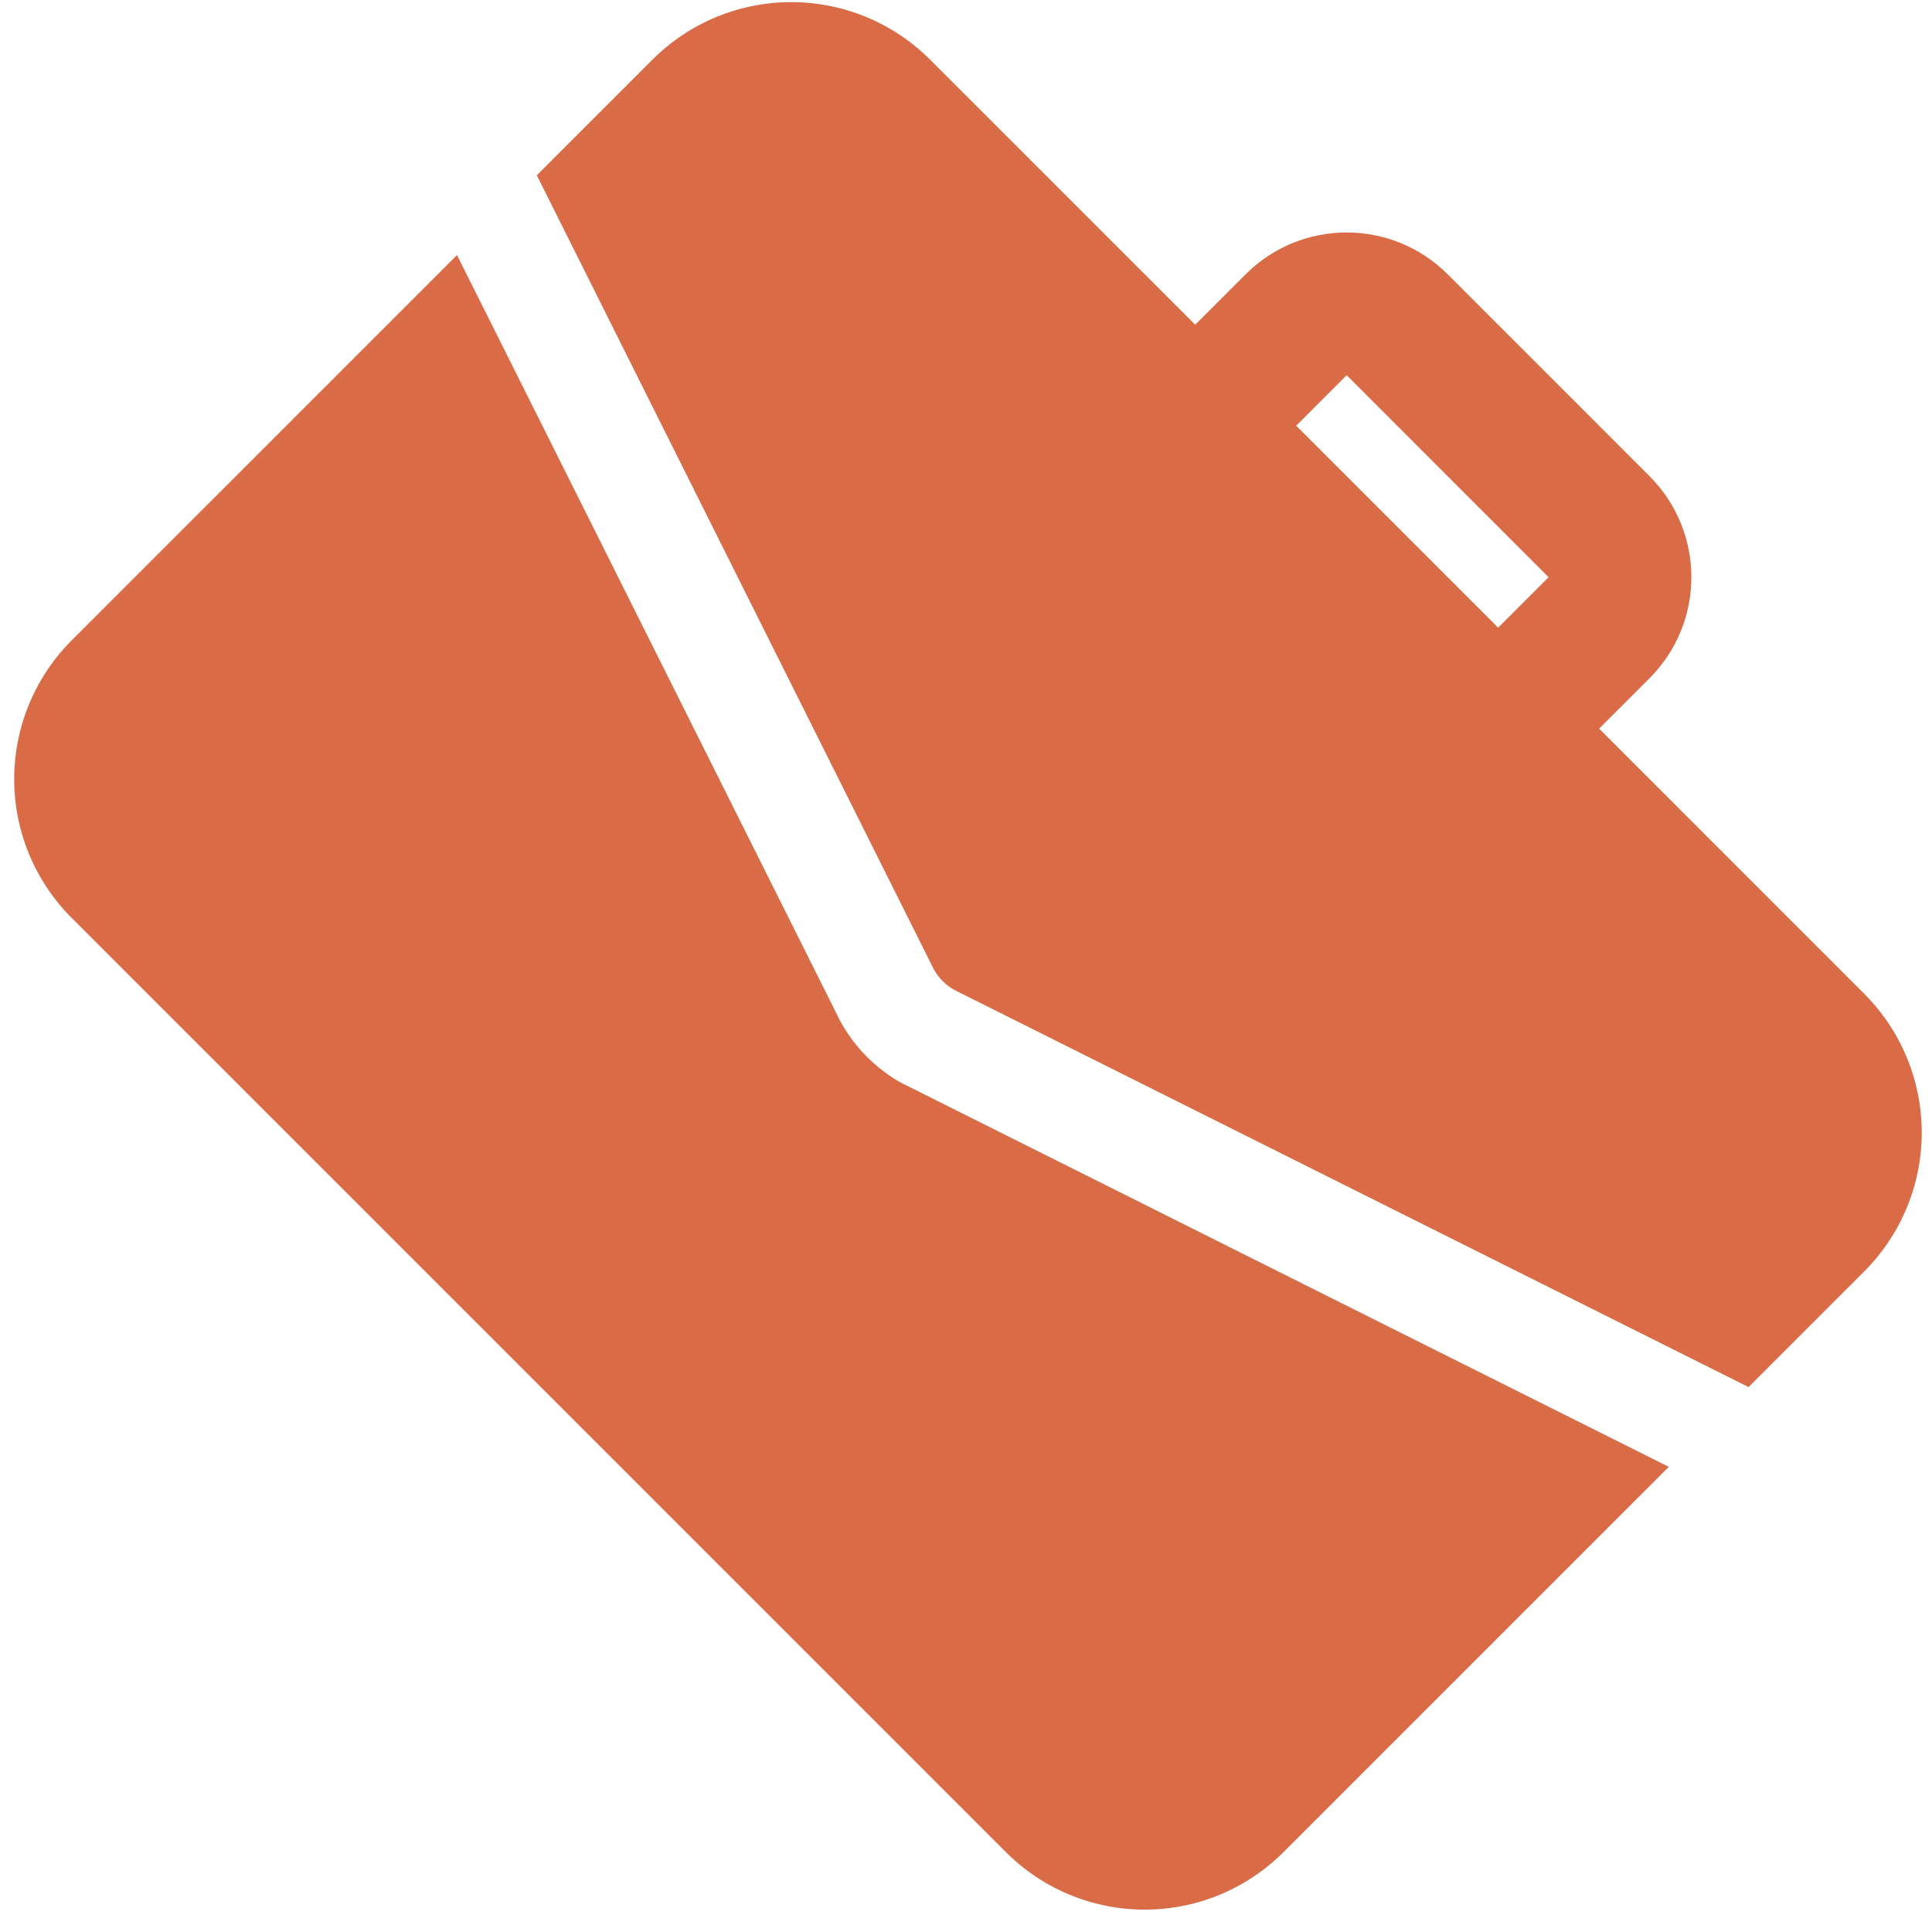
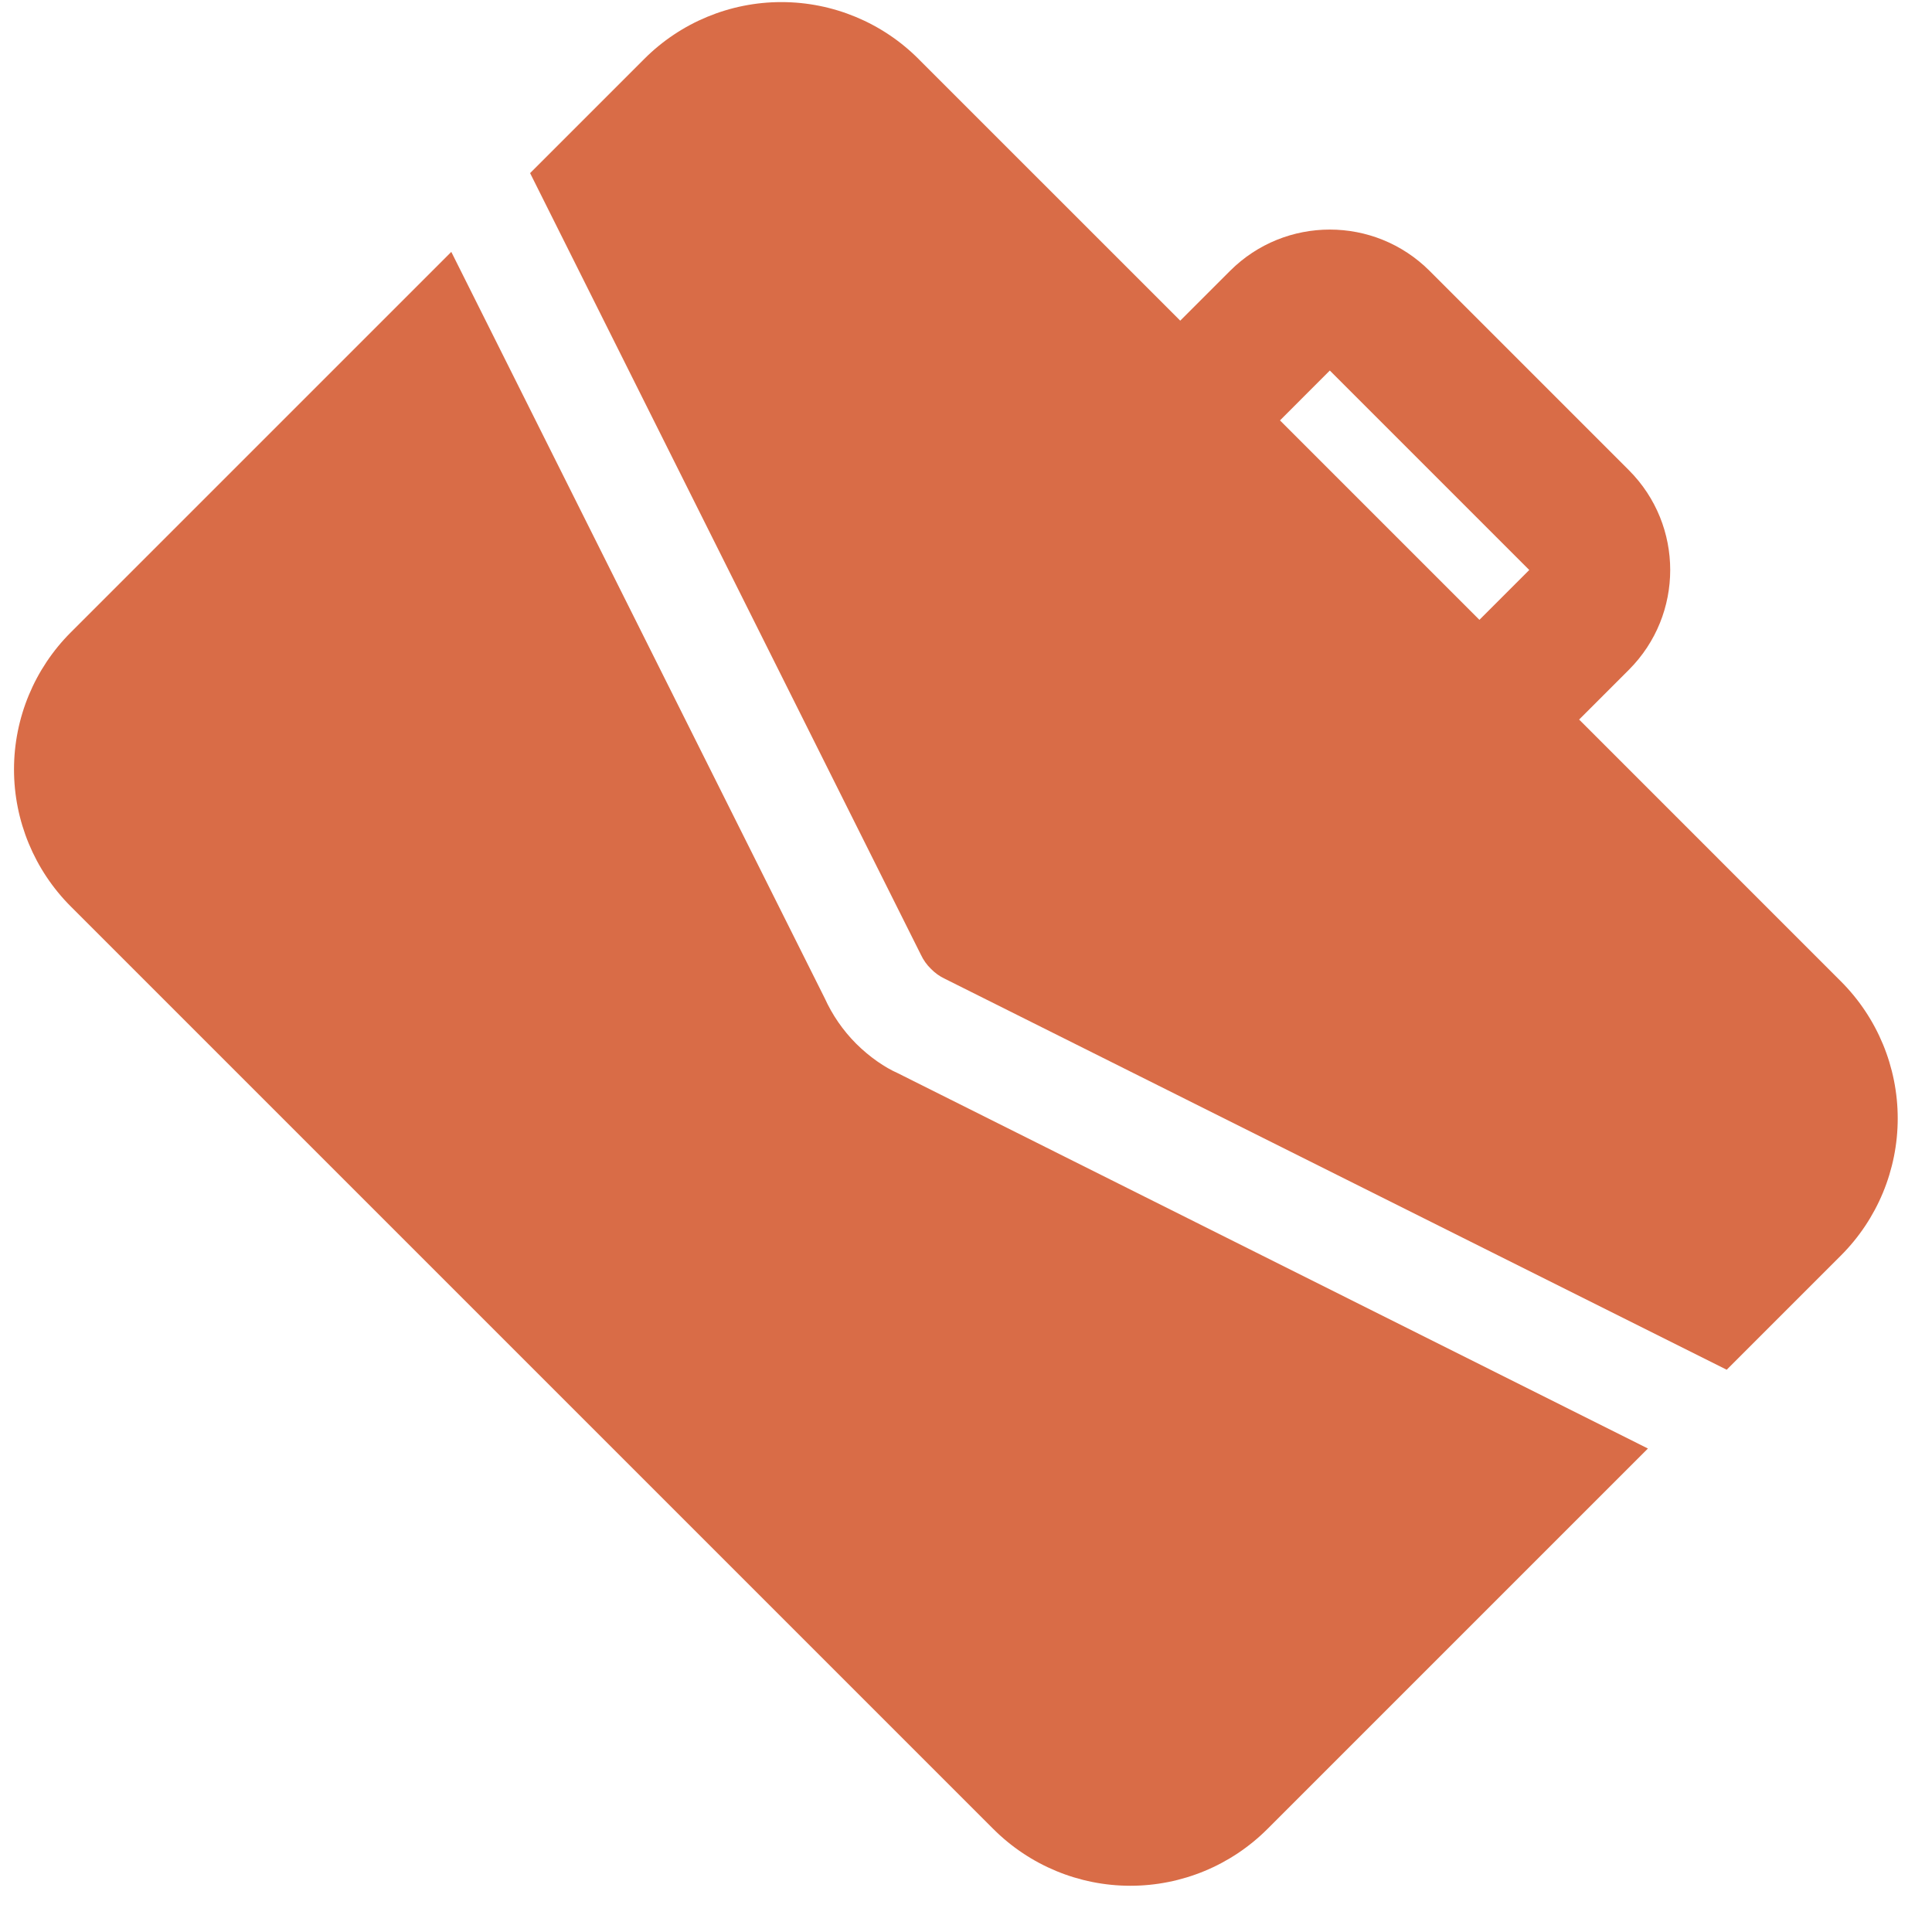
- <svg xmlns="http://www.w3.org/2000/svg" width="79" height="79">
+ <svg xmlns="http://www.w3.org/2000/svg" width="80" height="80">
  <path d="m18.687 10.43 15.464 30.906c.31.682.743 1.322 1.3 1.88.558.557 1.198.99 1.714 1.217L68.237 59.98 52.484 75.732a8.025 8.025 0 0 1-11.355 0L2.934 37.538a8.025 8.025 0 0 1 0-11.356L18.687 10.43Zm19.345-7.99 10.839 10.838 2.065-2.064a5.845 5.845 0 0 1 8.258 0l8.258 8.259a5.845 5.845 0 0 1 0 8.258l-2.064 2.064 10.839 10.84a8.025 8.025 0 0 1 0 11.355l-4.728 4.728L39.126 40.53a1.963 1.963 0 0 1-.578-.413 1.963 1.963 0 0 1-.413-.578L21.95 7.168l4.728-4.728a8.025 8.025 0 0 1 11.355 0Zm17.033 12.903-2.064 2.065 8.258 8.258 2.064-2.064-8.258-8.259Z" fill="#D96C47" fill-rule="nonzero" />
</svg>
